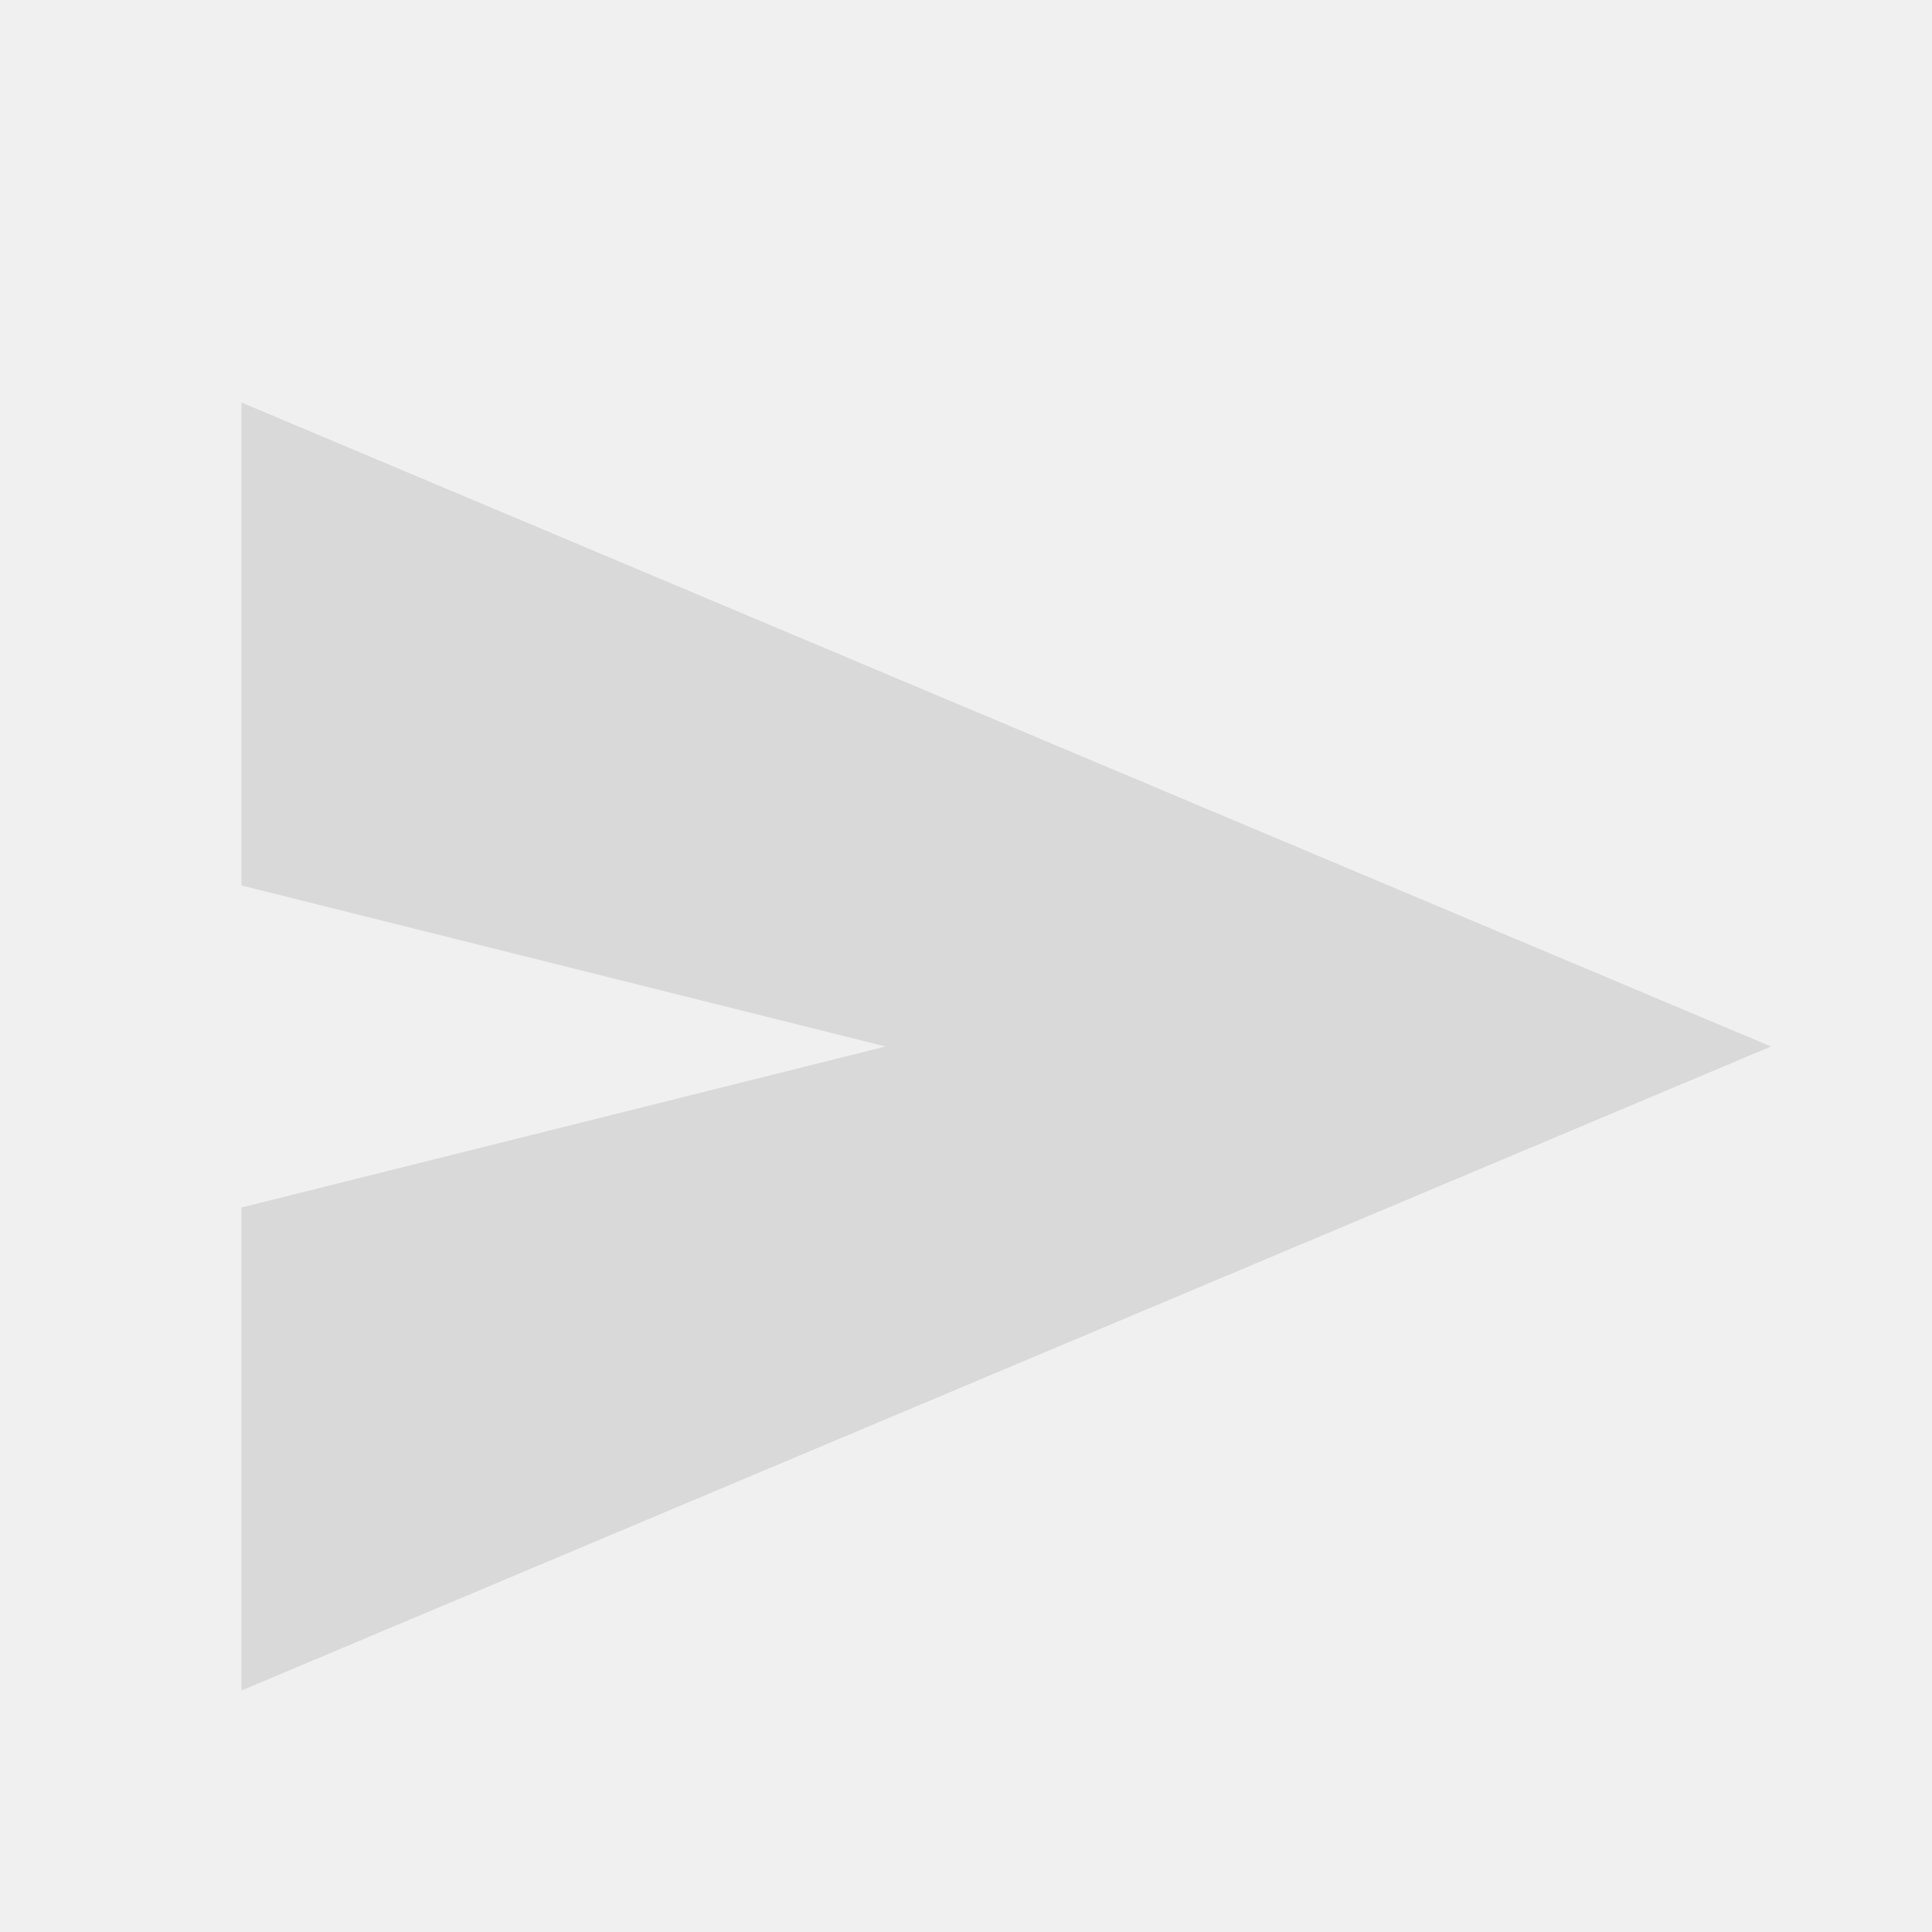
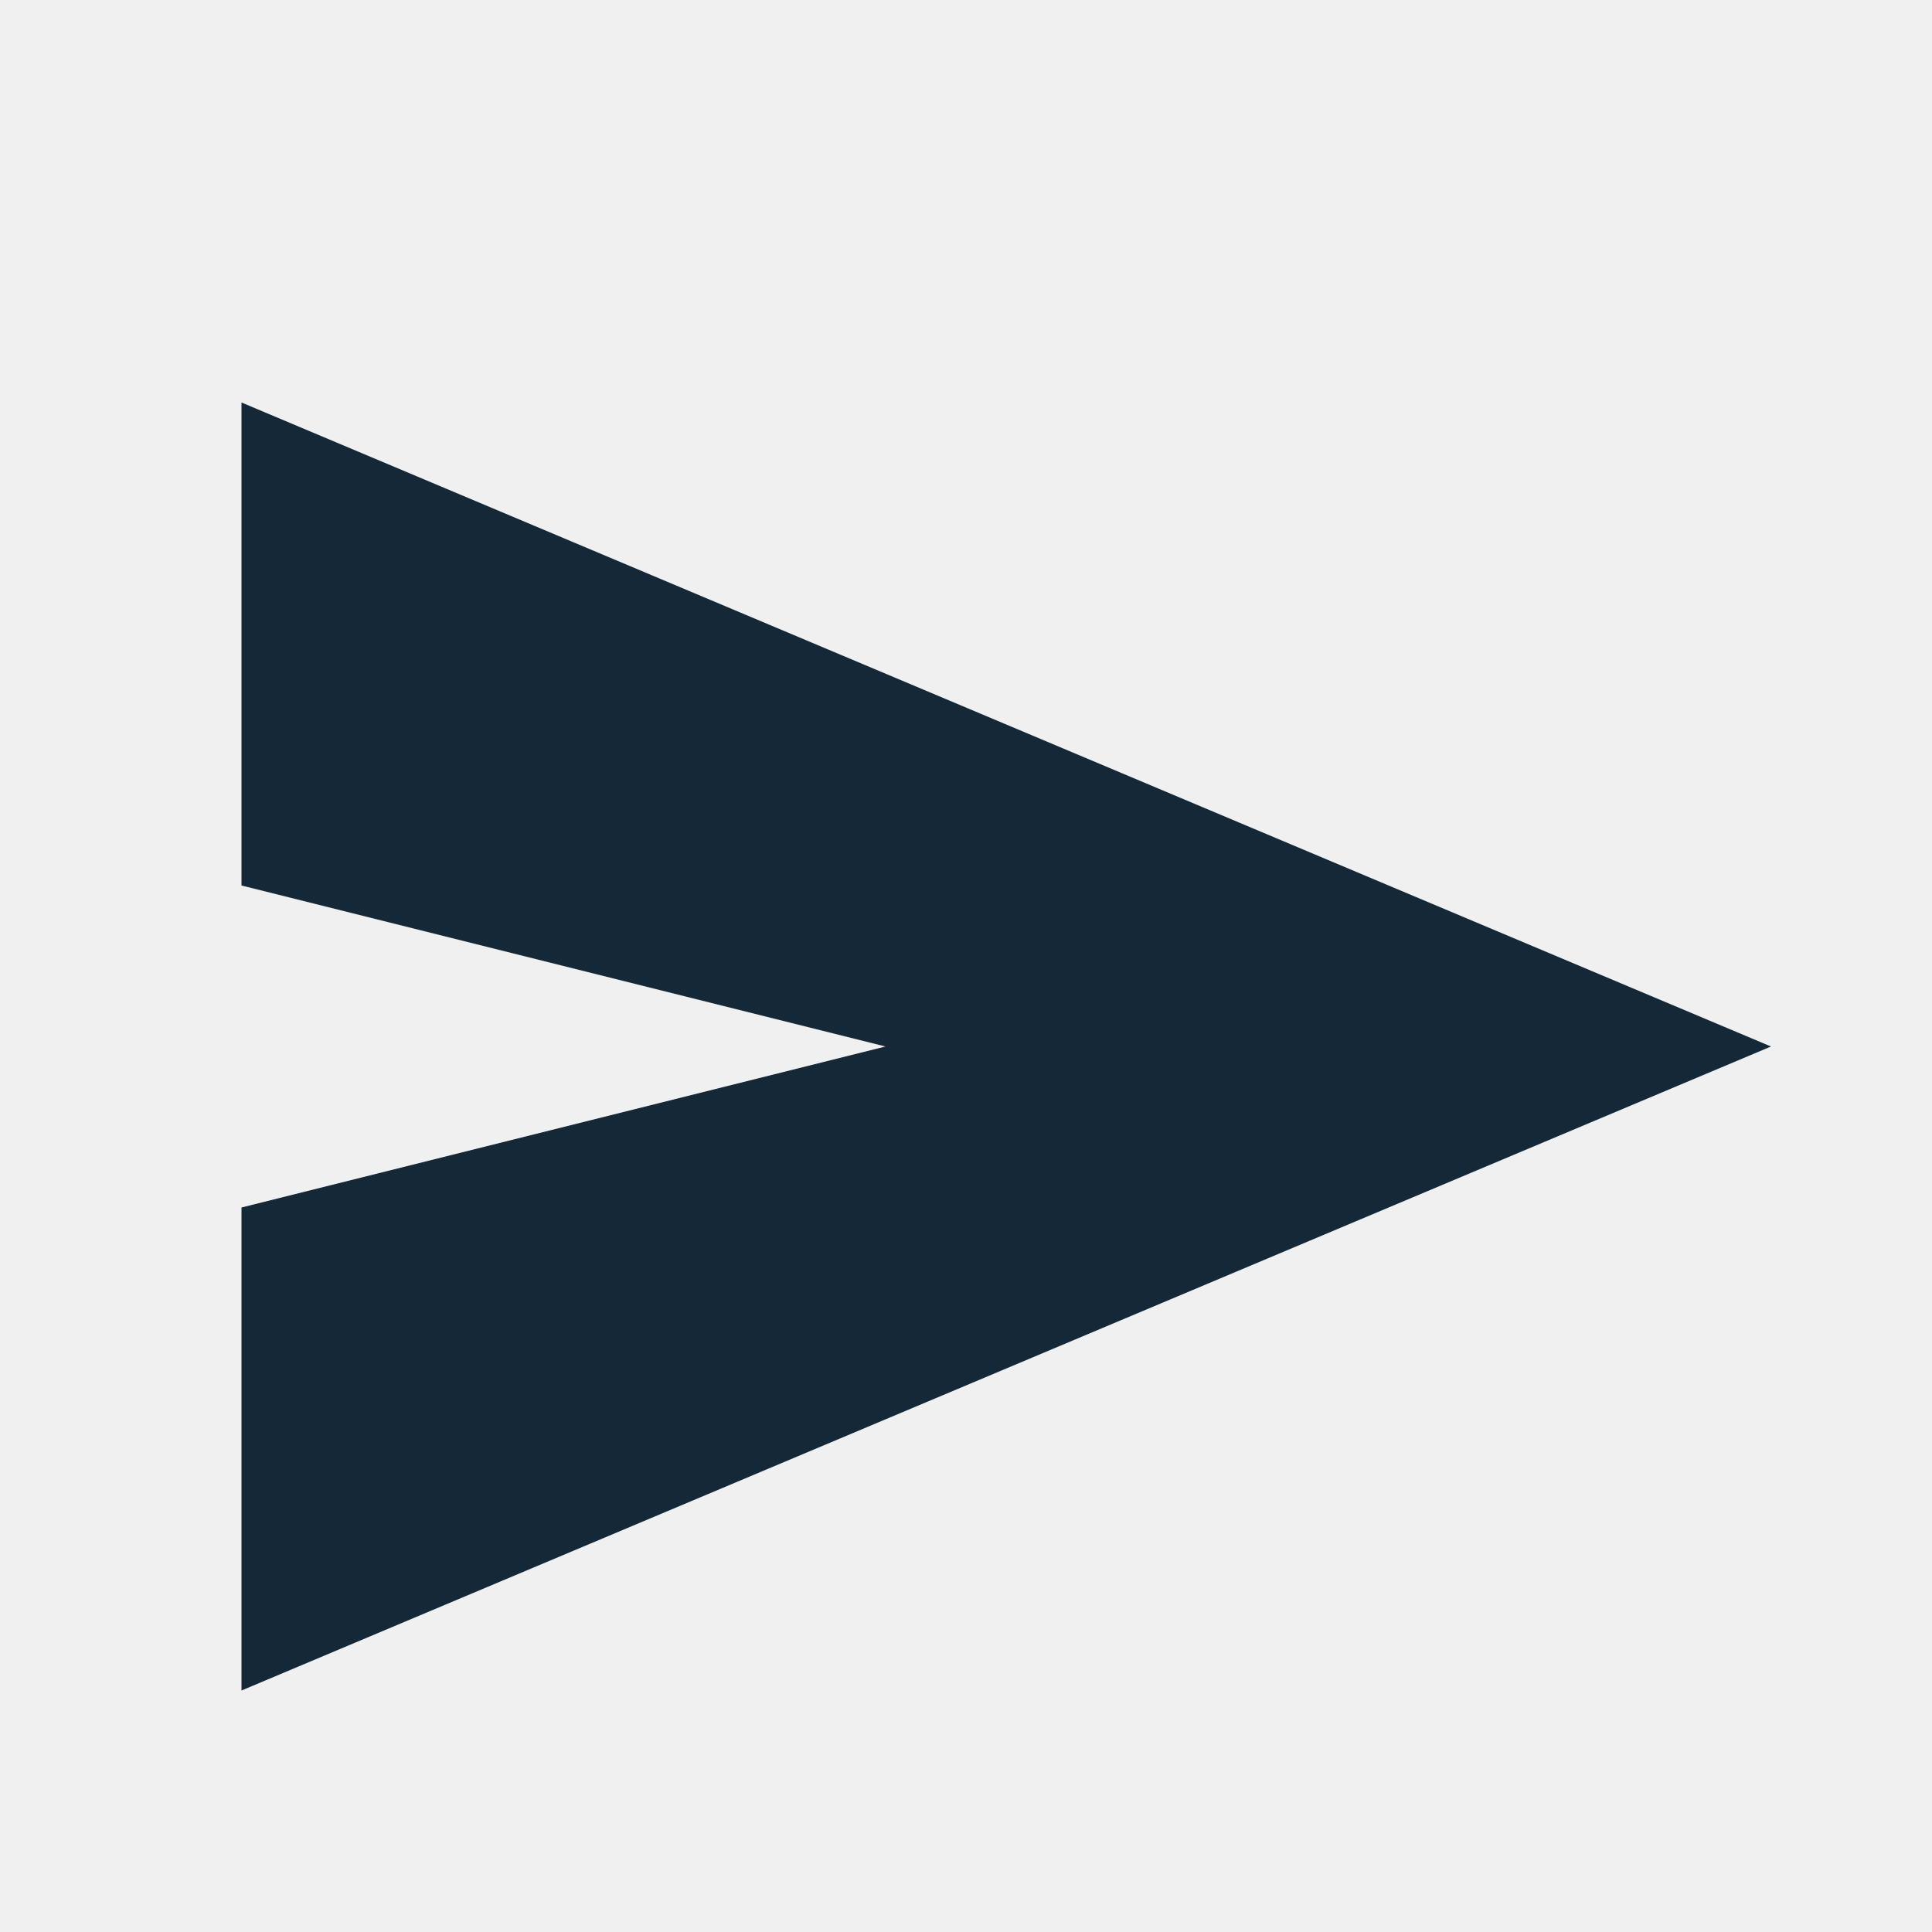
<svg xmlns="http://www.w3.org/2000/svg" width="24" height="24" viewBox="0 0 24 24" fill="none">
-   <g clip-path="url(#clip0_37_564)">
-     <path d="M3 21V15L11 13L3 11V5L22 13L3 21Z" fill="#D9D9D9" />
+   <g clip-path="url(#clip0_580_23)">
+     <path d="M3 21V15L11 13L3 11V5L22 13L3 21Z" fill="#142838" />
  </g>
  <defs>
-     <clipPath id="clip0_37_564">
+     <clipPath id="clip0_580_23">
      <rect width="24" height="24" fill="white" />
    </clipPath>
  </defs>
</svg>
